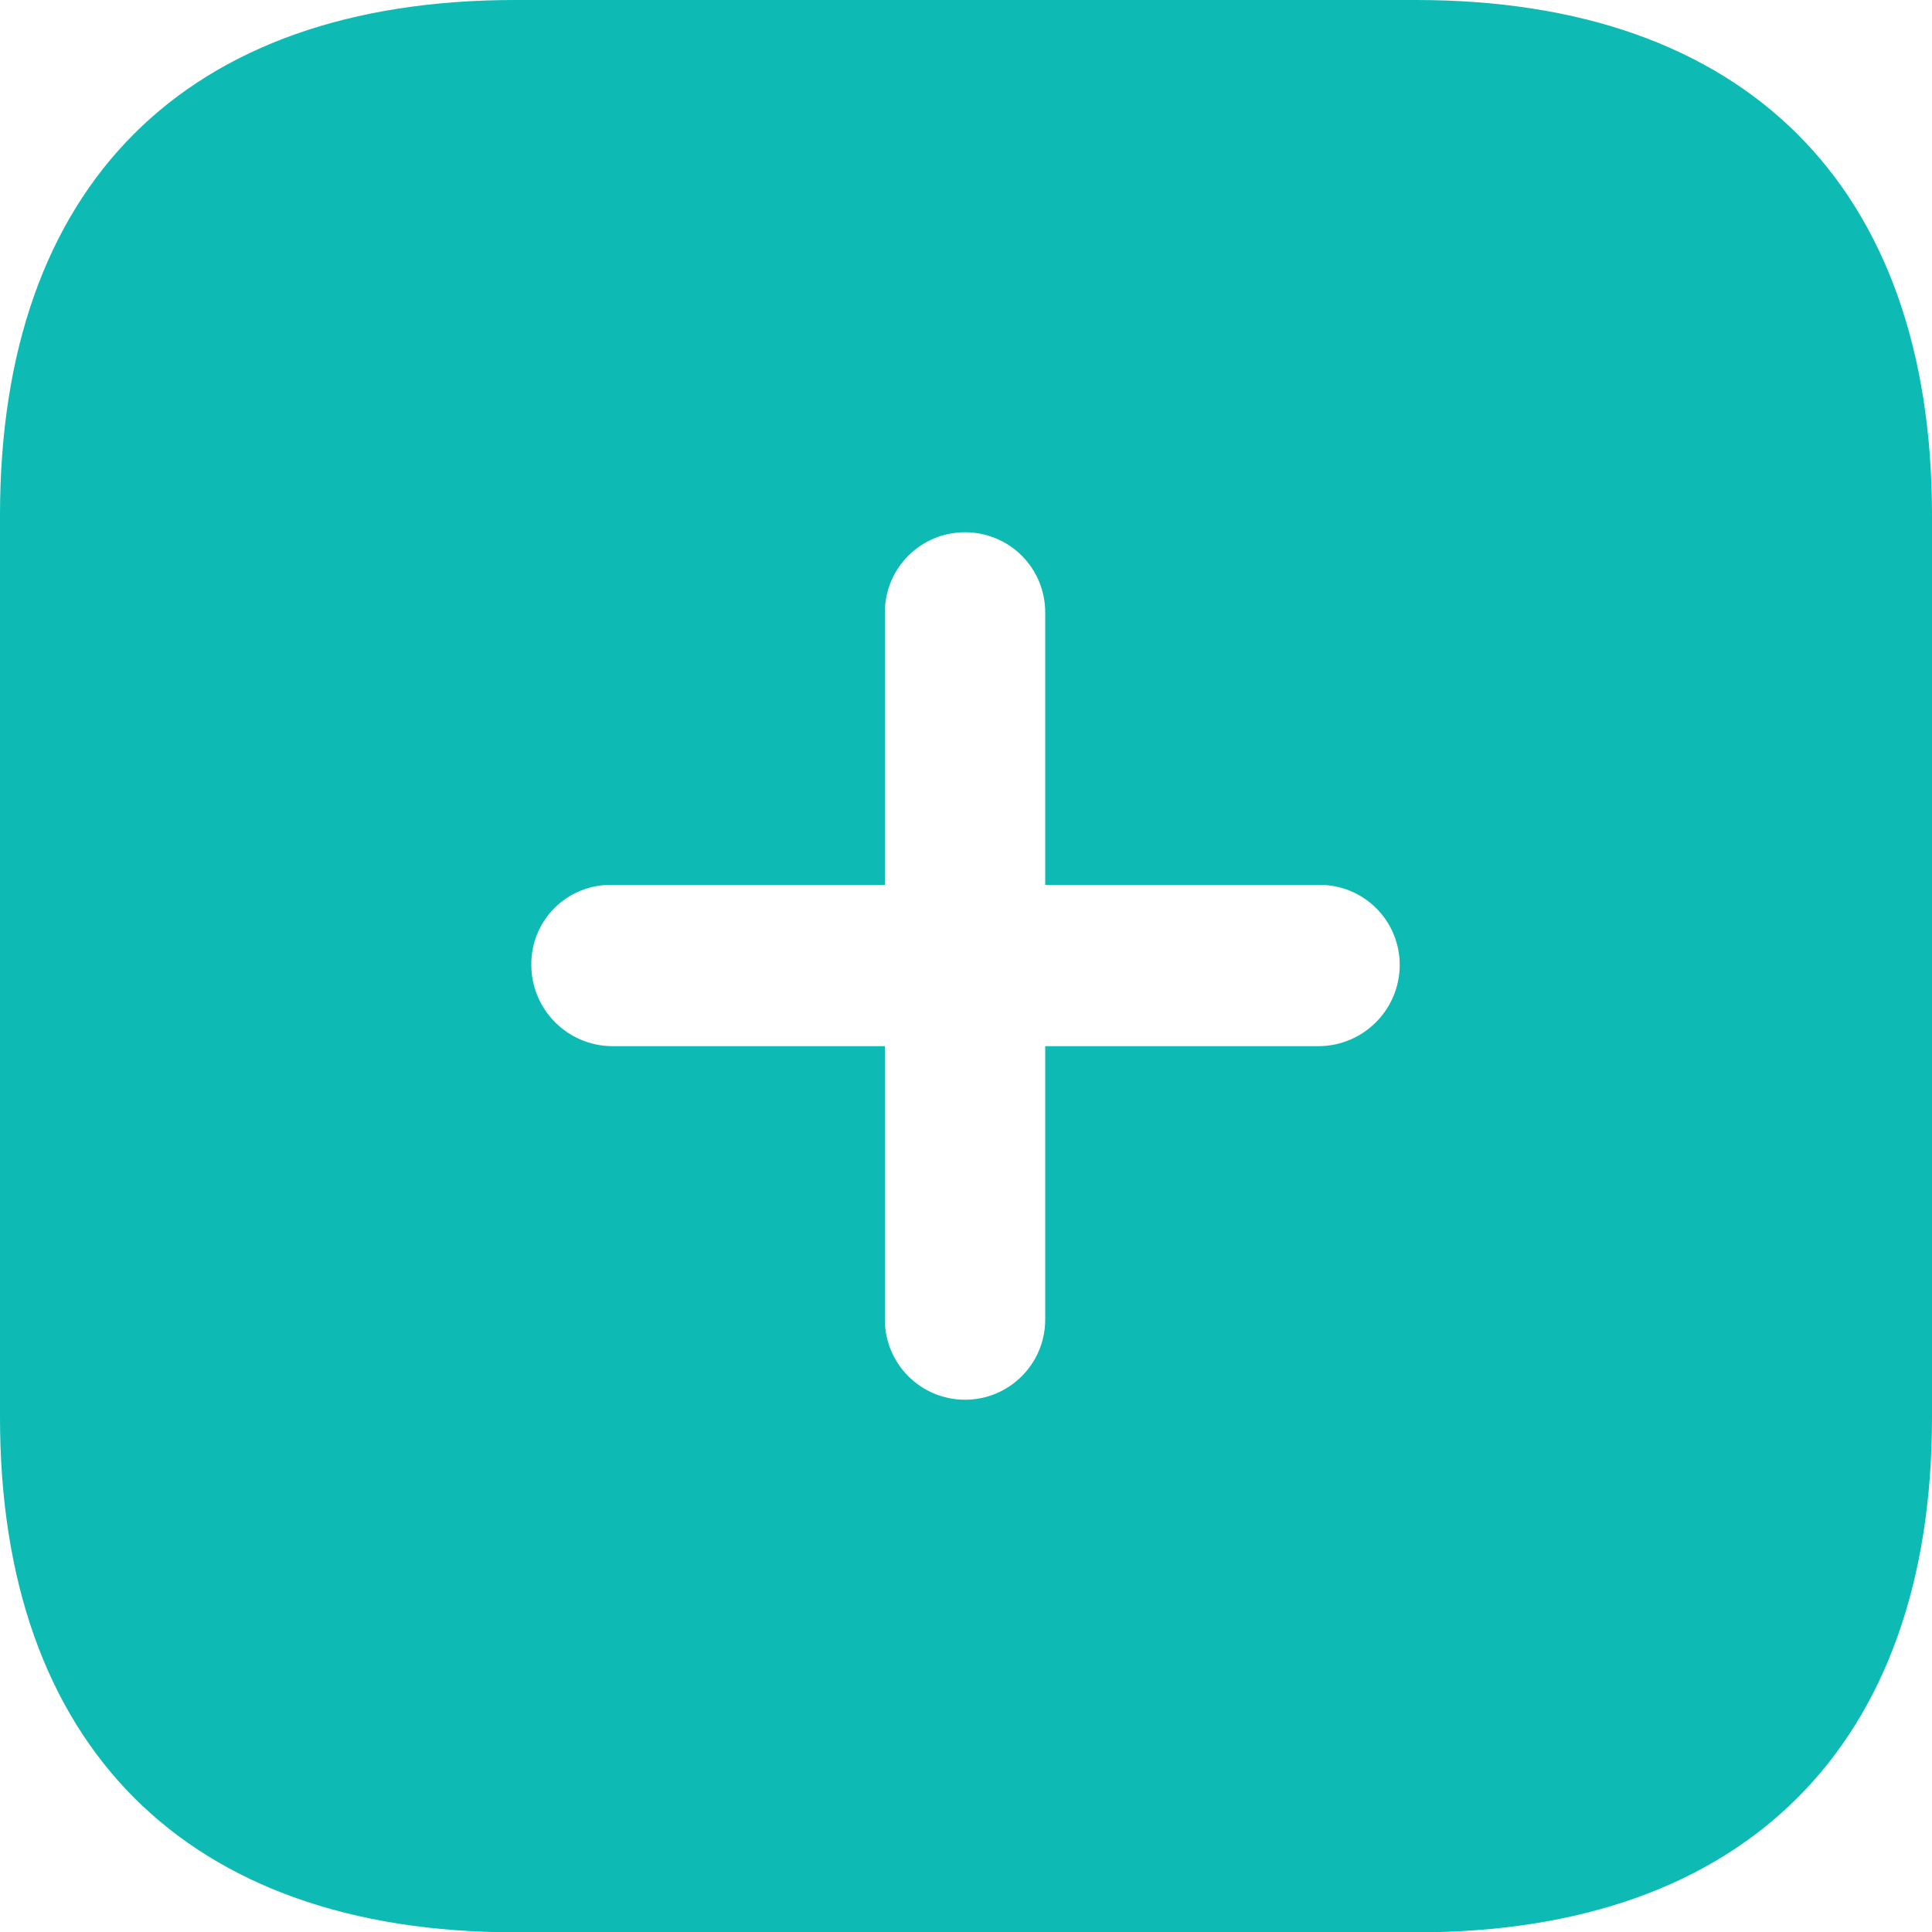
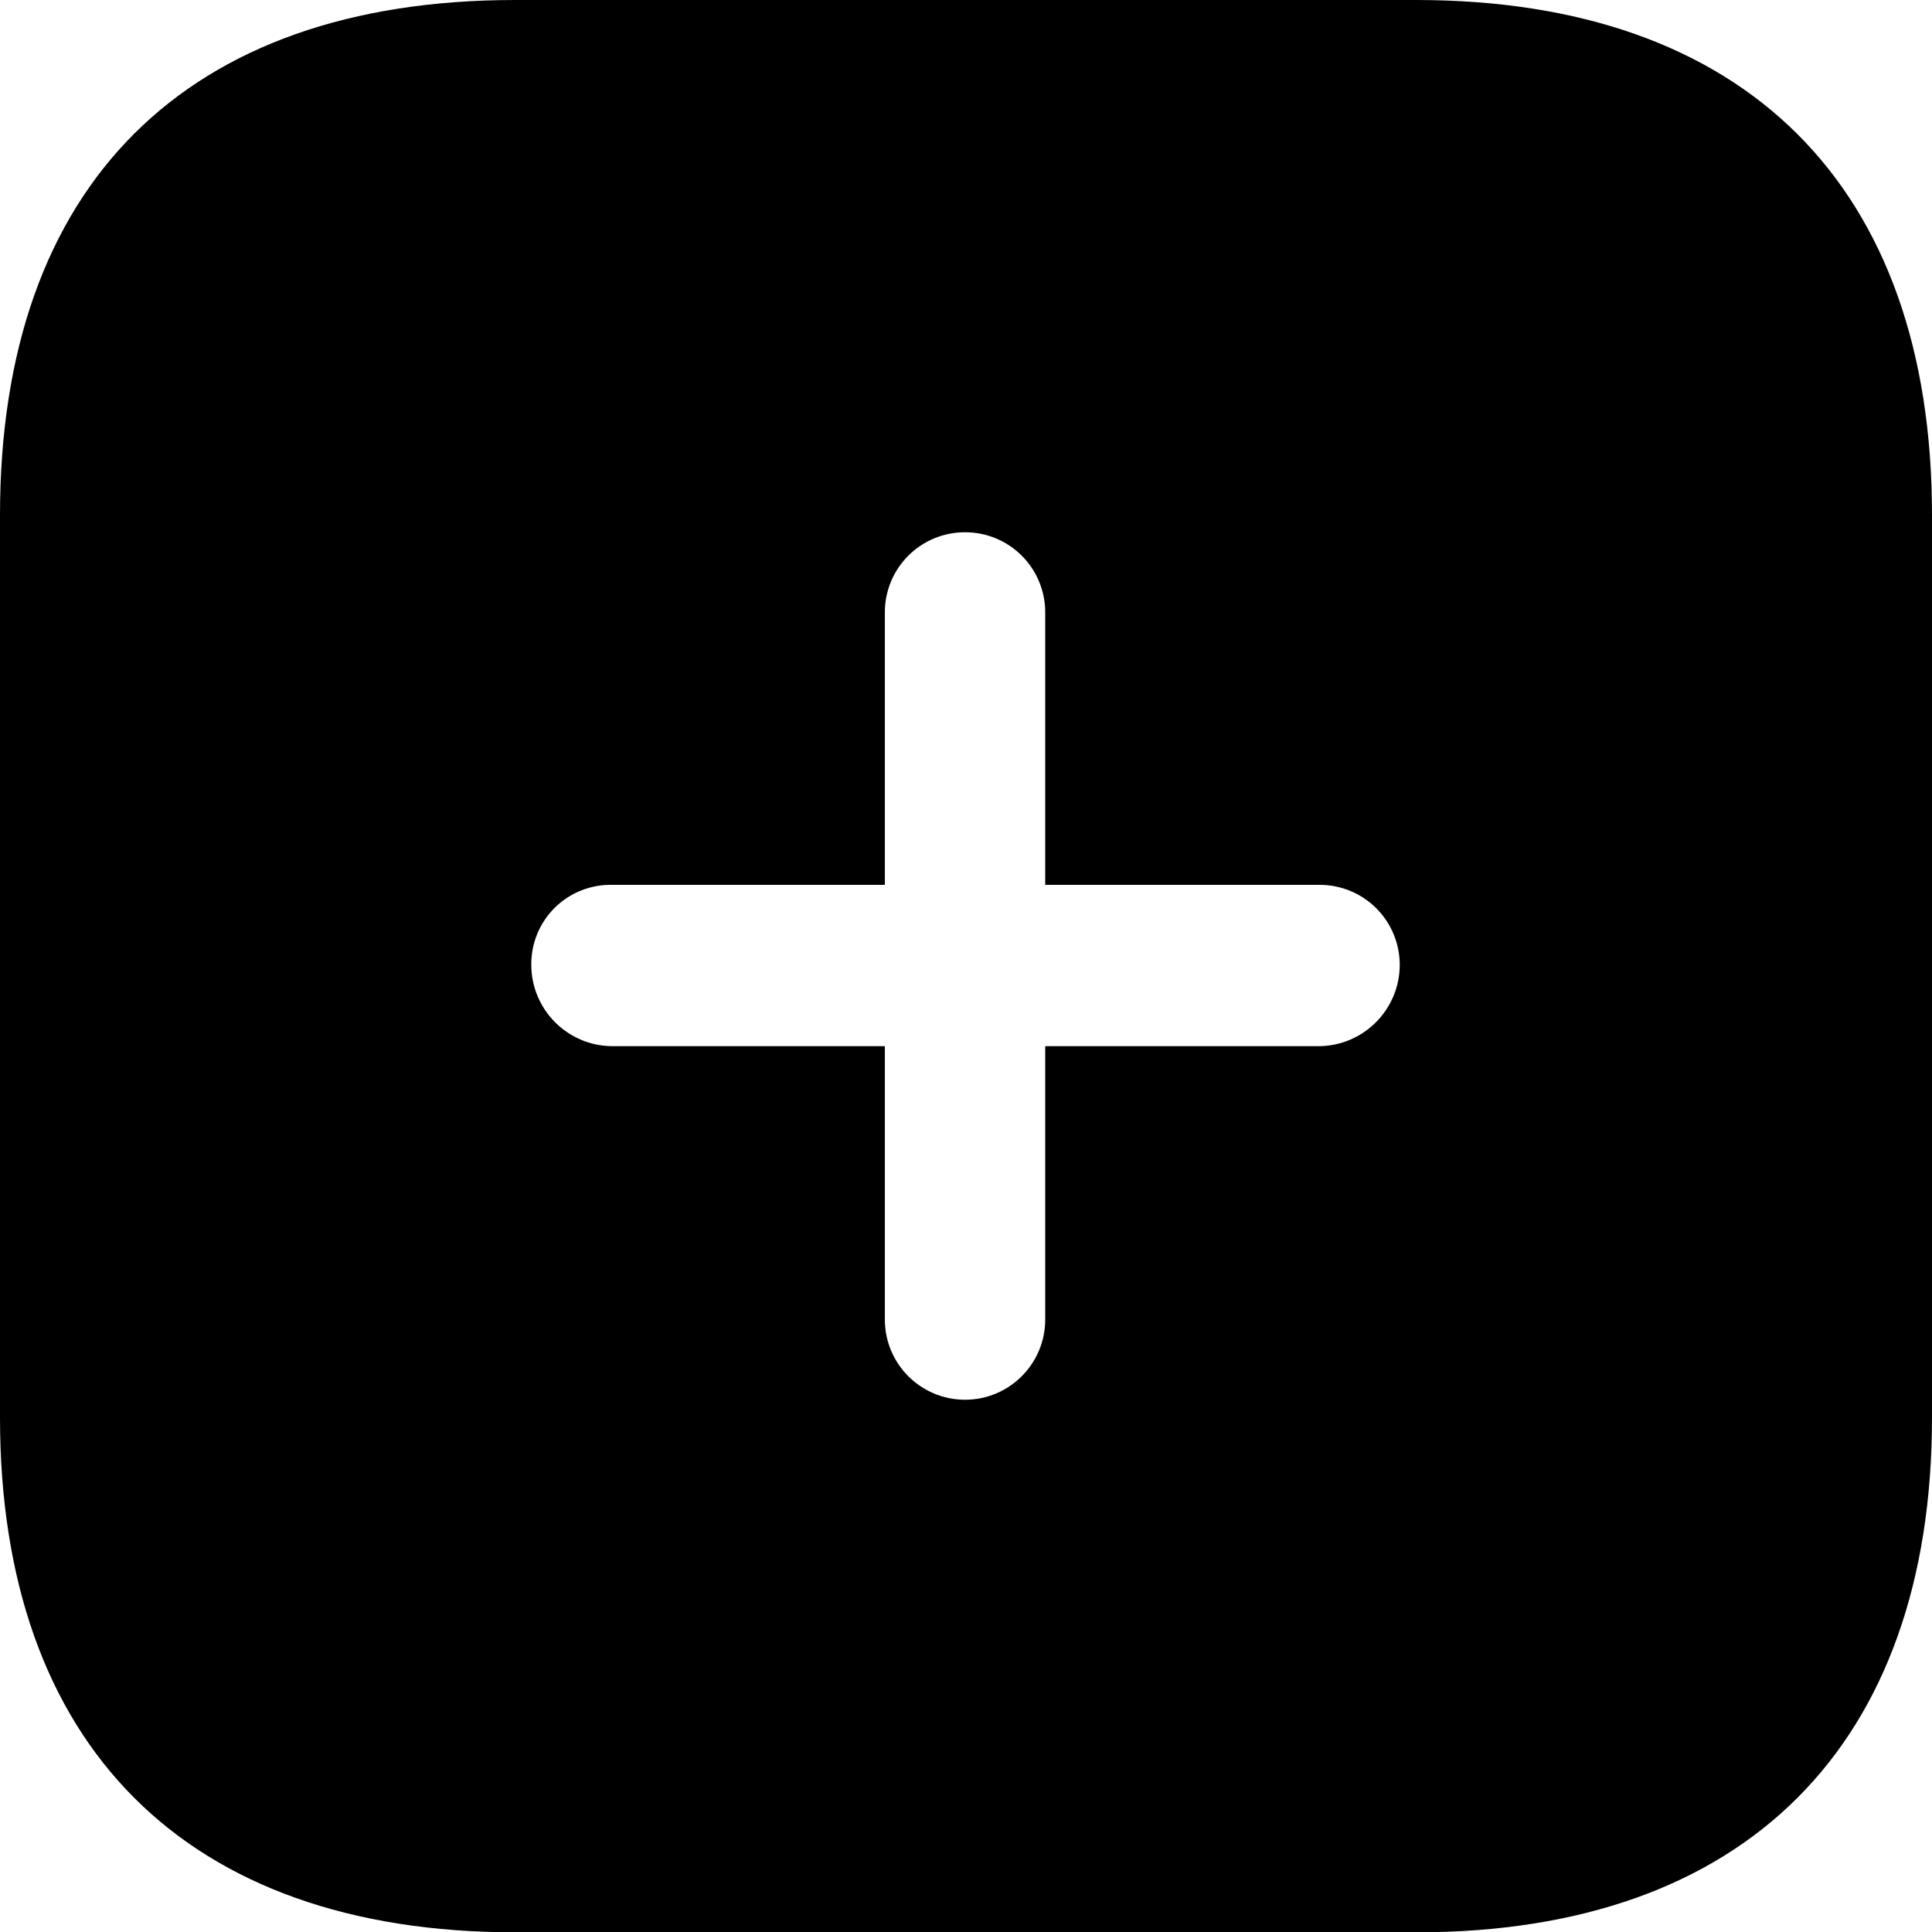
<svg xmlns="http://www.w3.org/2000/svg" width="30" height="30" viewBox="0 0 30 30">
-   <defs>
-     <style>
-       .cls-1 {
-         fill: #0dbab4;
-       }
-     </style>
-   </defs>
  <g id="Iconly_Bold_Plus" transform="translate(-2 -2)">
    <g id="Plus" transform="translate(2 2)">
      <path id="Path_1101" class="cls-1" d="M21.99,0C27.09,0,30,2.88,30,8h0v14.01c0,5.085-2.9,7.995-8,7.995H8c-5.115,0-8-2.91-8-7.995H0V8C0,2.88,2.88,0,8,0H21.99ZM14.985,8.265A1.242,1.242,0,0,0,13.74,9.51h0v4.23H9.5A1.229,1.229,0,0,0,8.25,14.985,1.265,1.265,0,0,0,9.5,16.245H13.74V20.49a1.245,1.245,0,0,0,2.49,0h0V16.245h4.26a1.265,1.265,0,0,0,1.245-1.26A1.242,1.242,0,0,0,20.49,13.74H16.23V9.51A1.242,1.242,0,0,0,14.985,8.265Z" transform="translate(0 0)" />
    </g>
  </g>
</svg>
